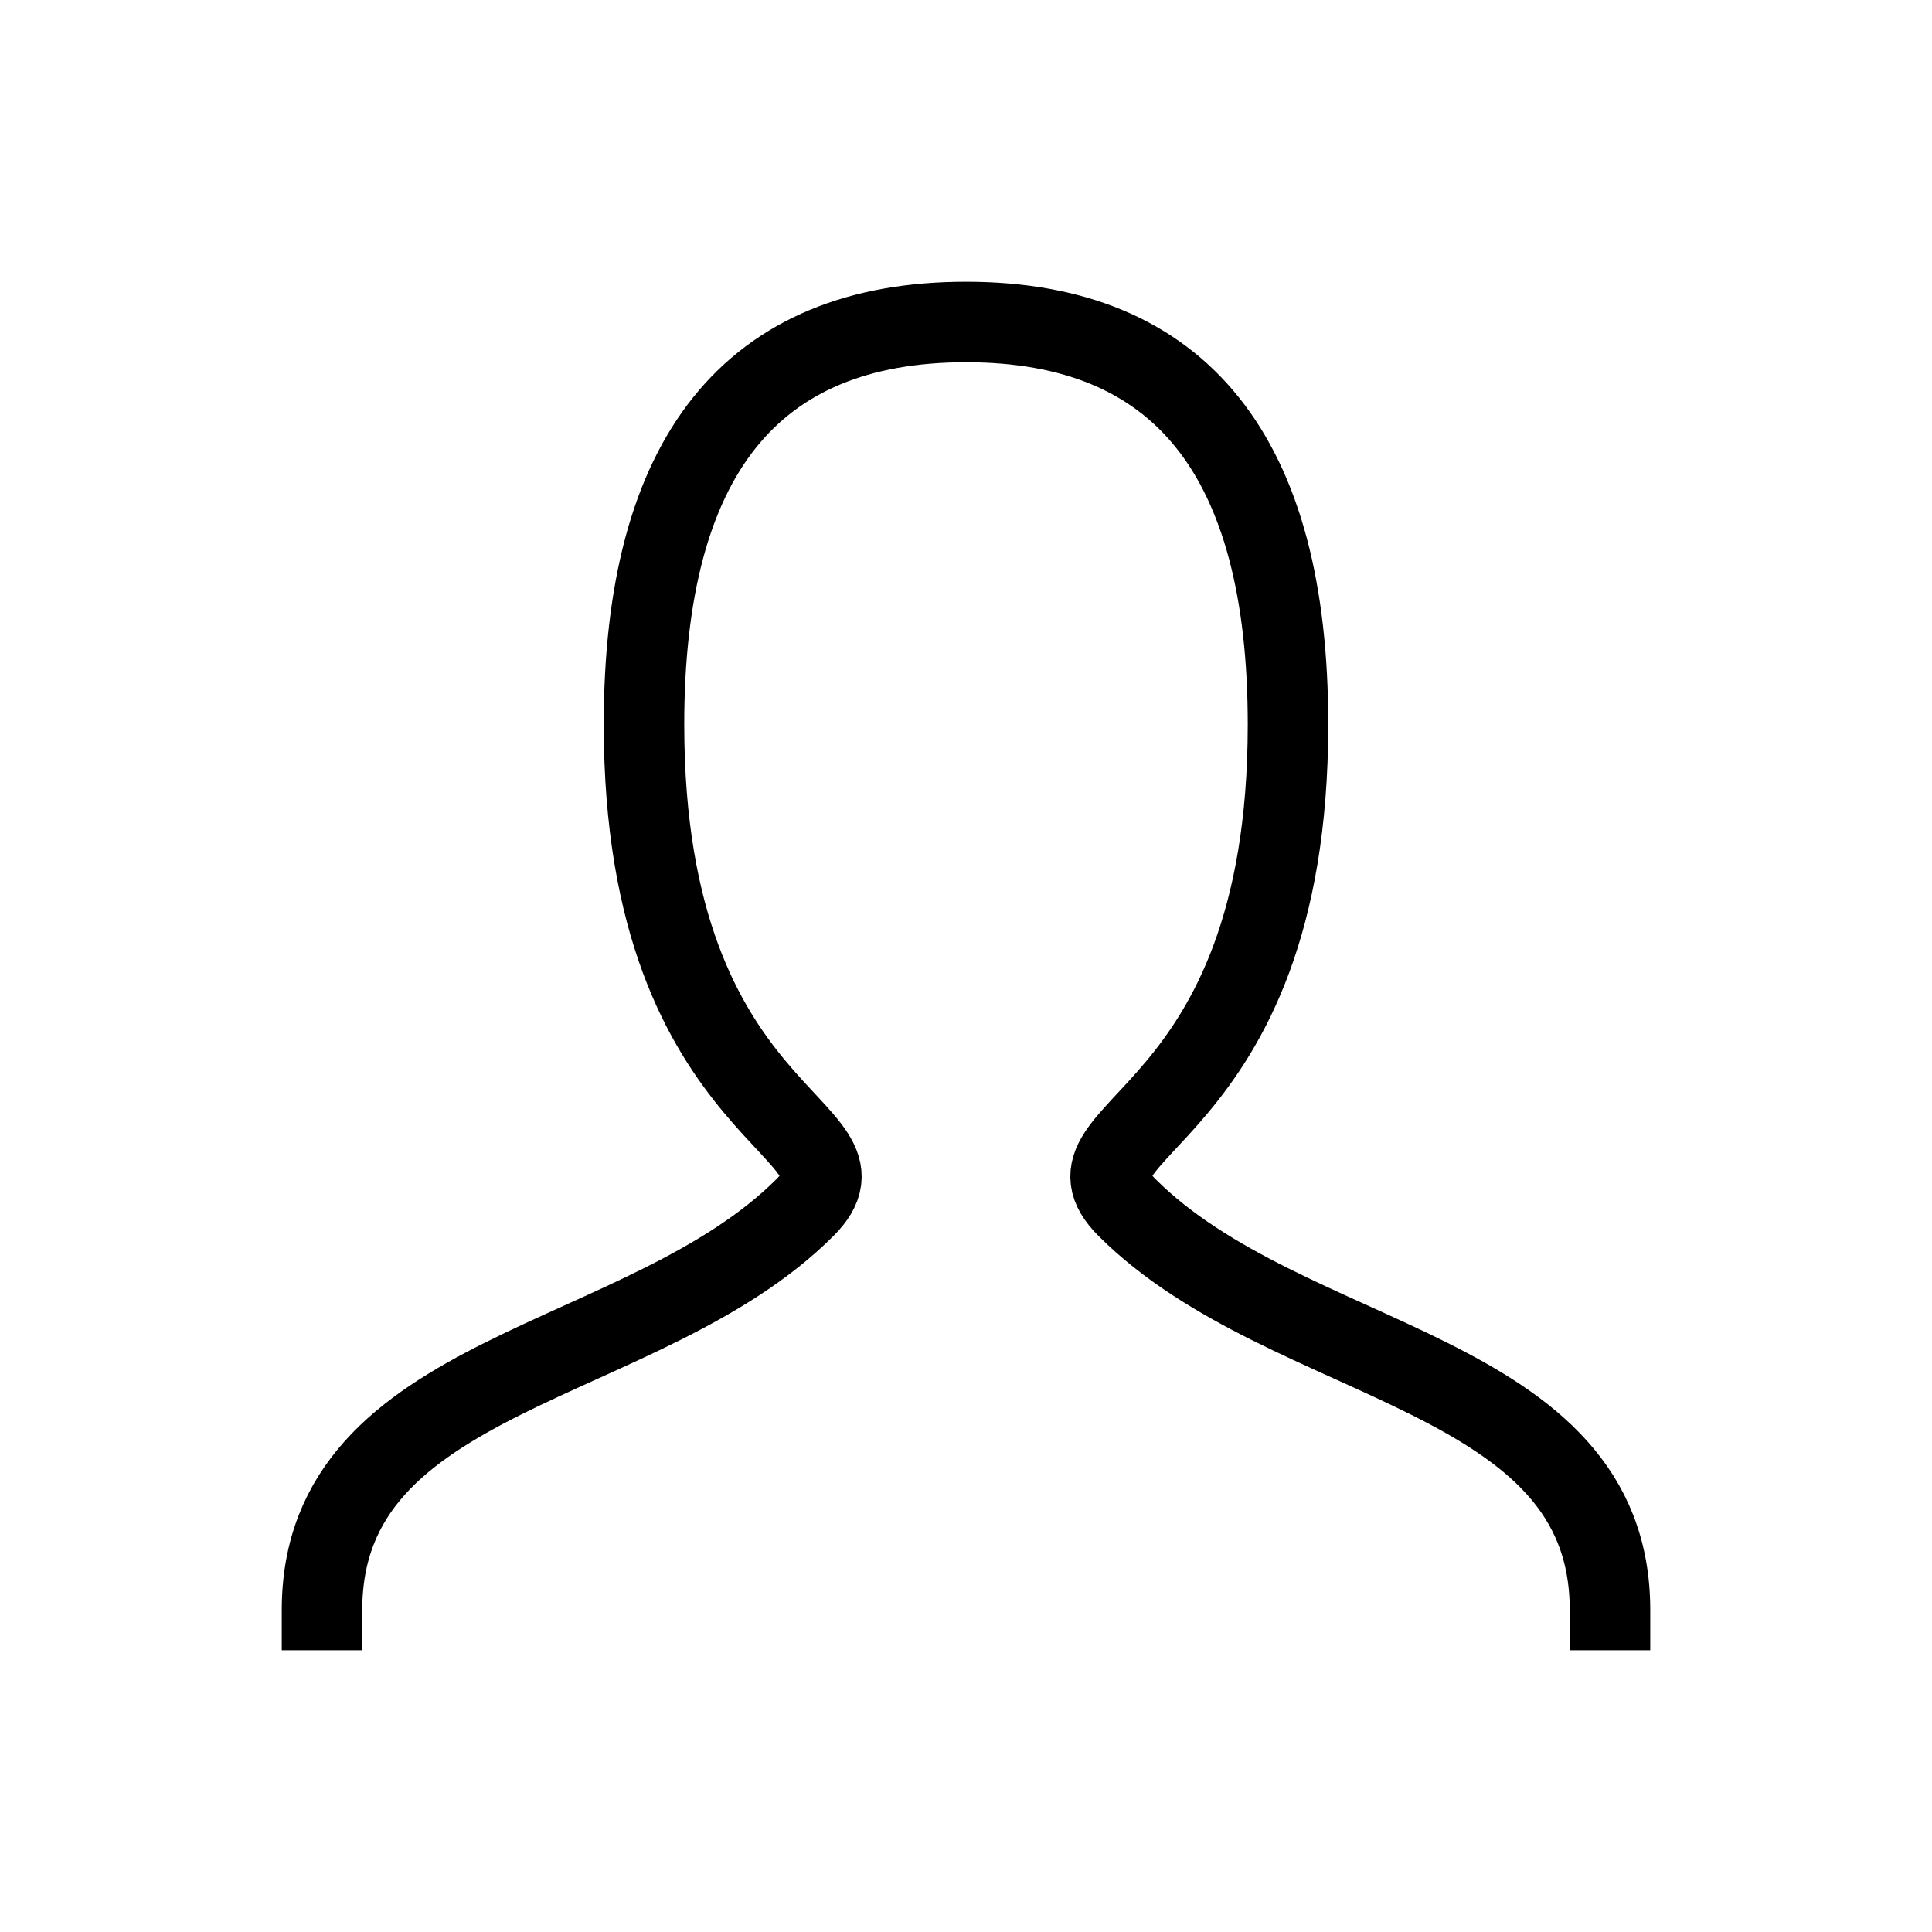
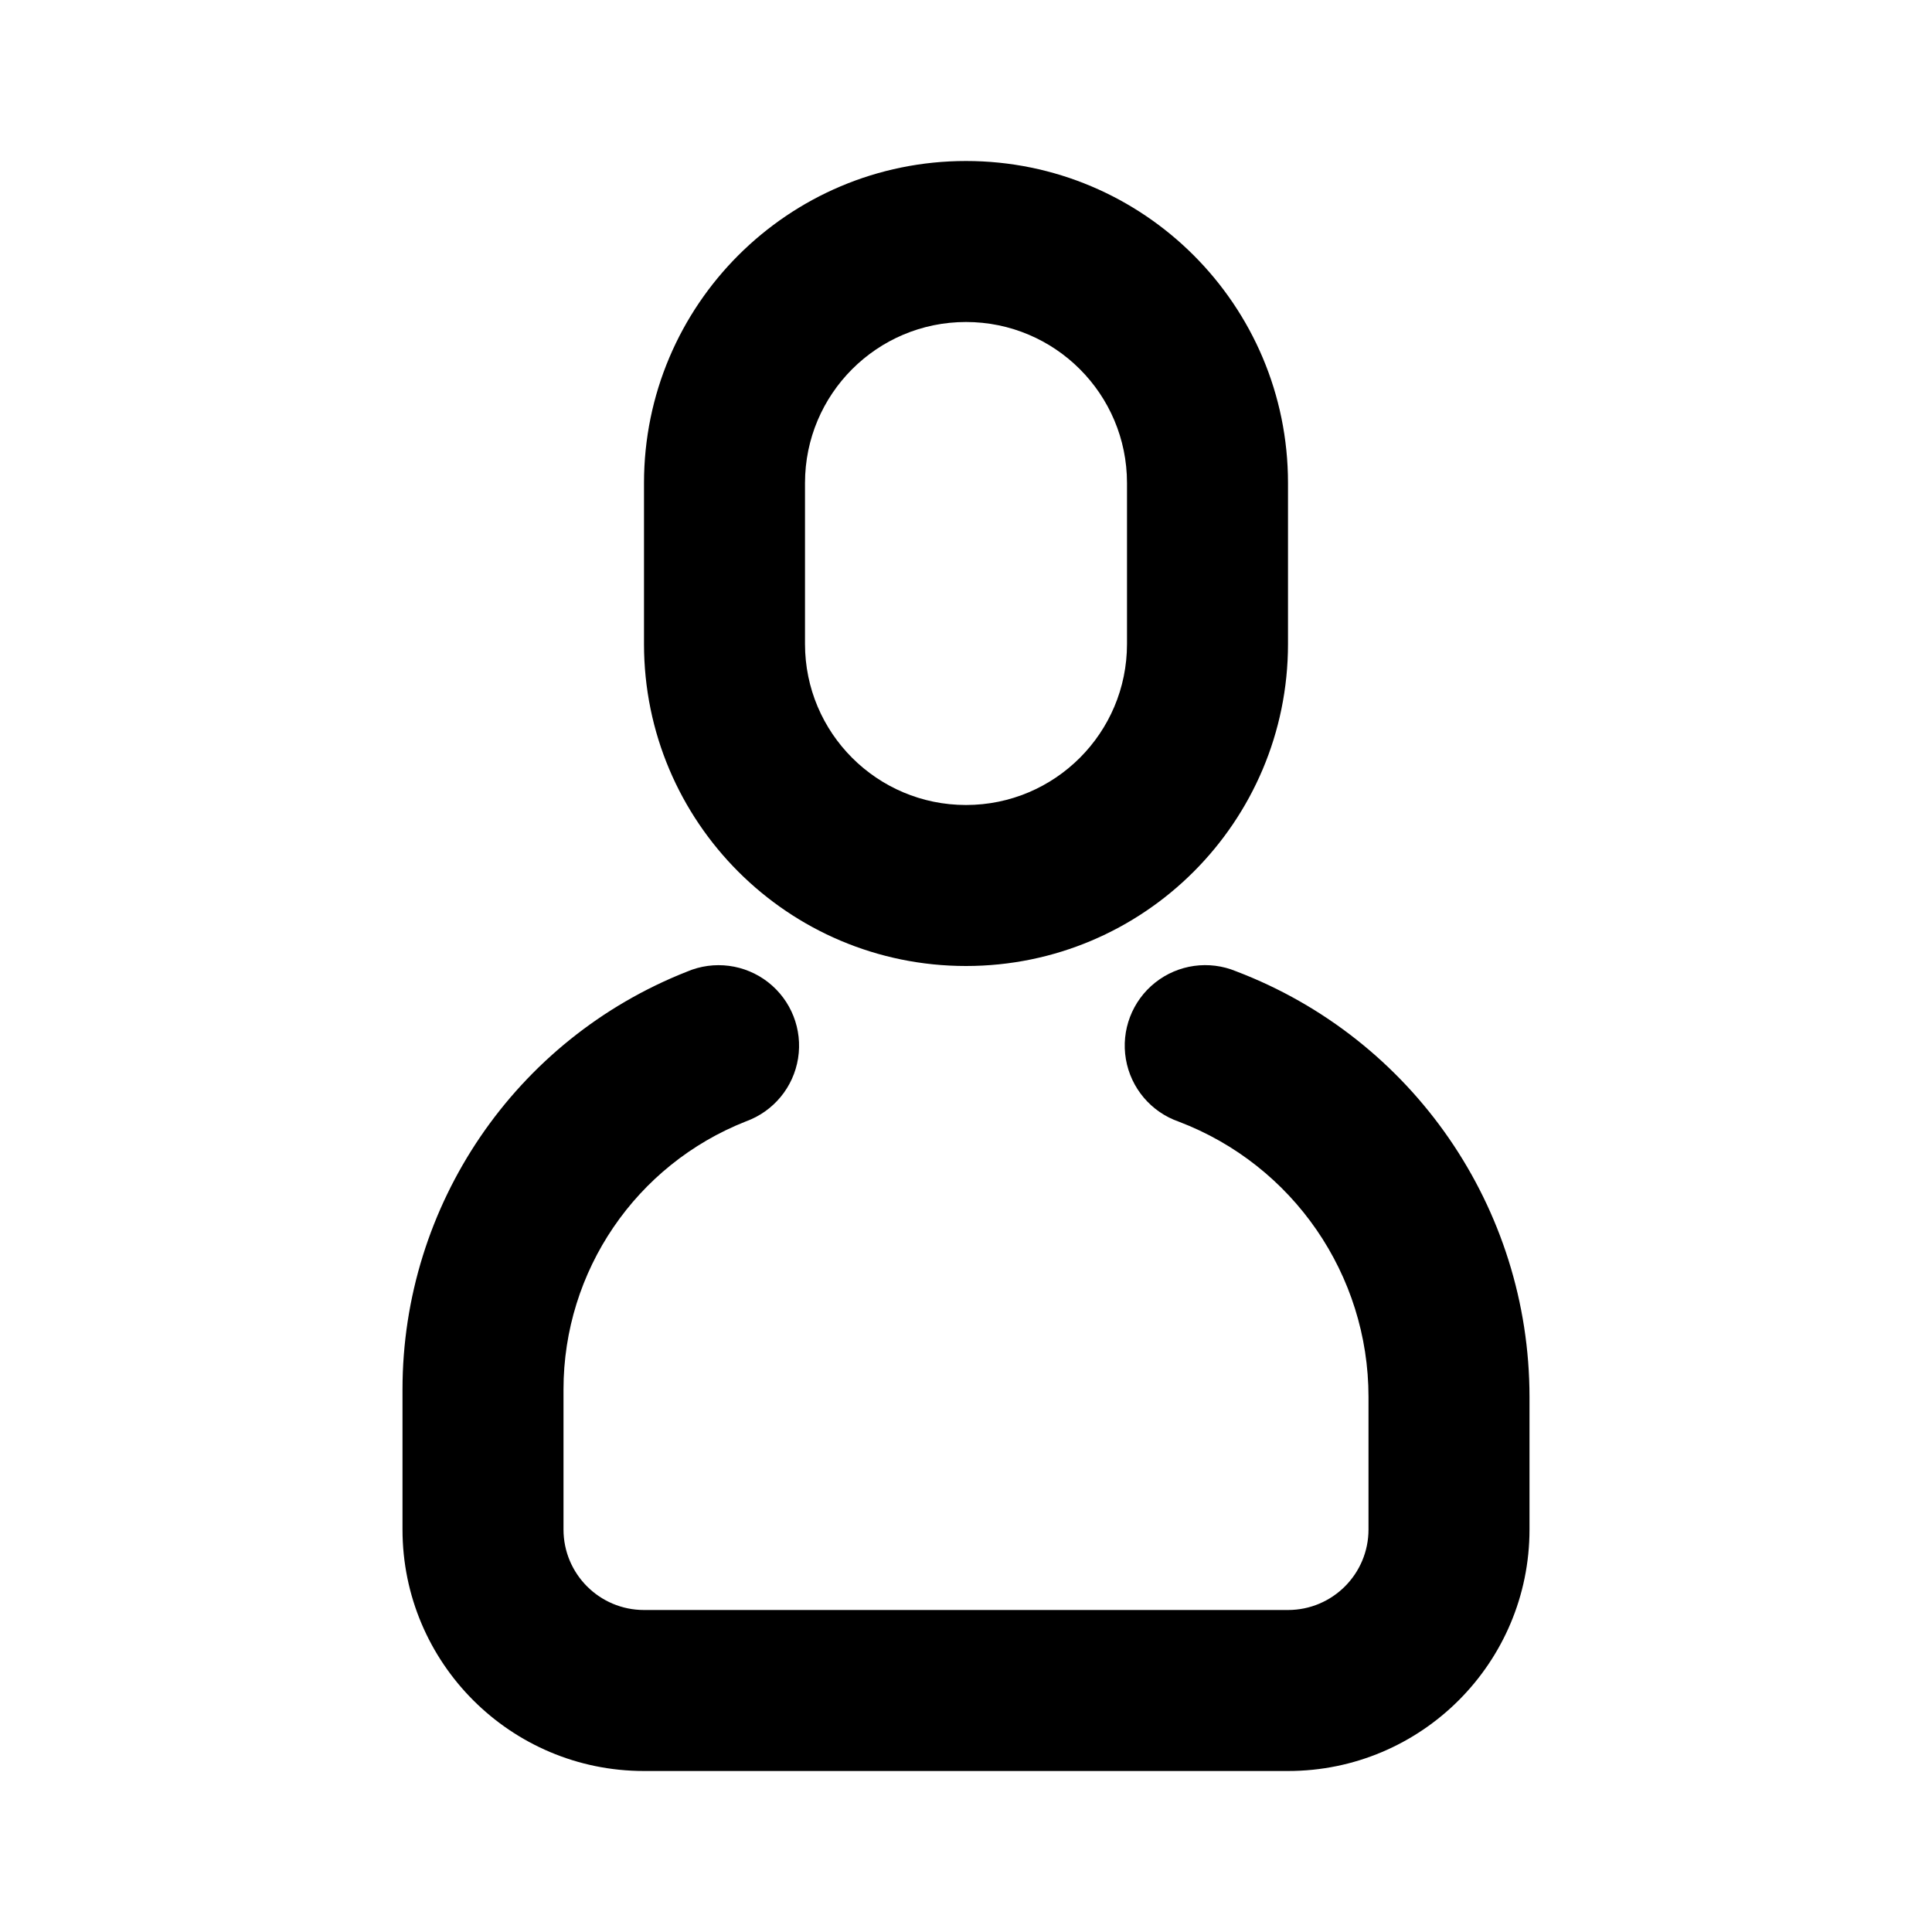
- <svg xmlns="http://www.w3.org/2000/svg" role="img" width="48px" height="48px" viewBox="0 0 24 24" aria-labelledby="personIconTitle" stroke="#000" stroke-width="1" stroke-linecap="square" stroke-linejoin="miter" fill="none" color="#000">
-   <path d="M4,20 C4,17 8,17 10,15 C11,14 8,14 8,9 C8,5.667 9.333,4 12,4 C14.667,4 16,5.667 16,9 C16,14 13,14 14,15 C16,17 20,17 20,20" />
+ <svg xmlns="http://www.w3.org/2000/svg" viewBox="-5 -2 24 24" width="24" height="24" preserveAspectRatio="xMinYMin" class="icon__icon">
+   <path d="M3.534 10.07a1 1 0 1 1 .733 1.86A3.579 3.579 0 0 0 2 15.26V17a1 1 0 0 0 1 1h8a1 1 0 0 0 1-1v-1.647a3.658 3.658 0 0 0-2.356-3.419 1 1 0 1 1 .712-1.868A5.658 5.658 0 0 1 14 15.353V17a3 3 0 0 1-3 3H3a3 3 0 0 1-3-3v-1.74a5.579 5.579 0 0 1 3.534-5.19zM7 0a4 4 0 0 1 4 4v2a4 4 0 1 1-8 0V4a4 4 0 0 1 4-4zm0 2a2 2 0 0 0-2 2v2a2 2 0 1 0 4 0V4a2 2 0 0 0-2-2z" />
</svg>
